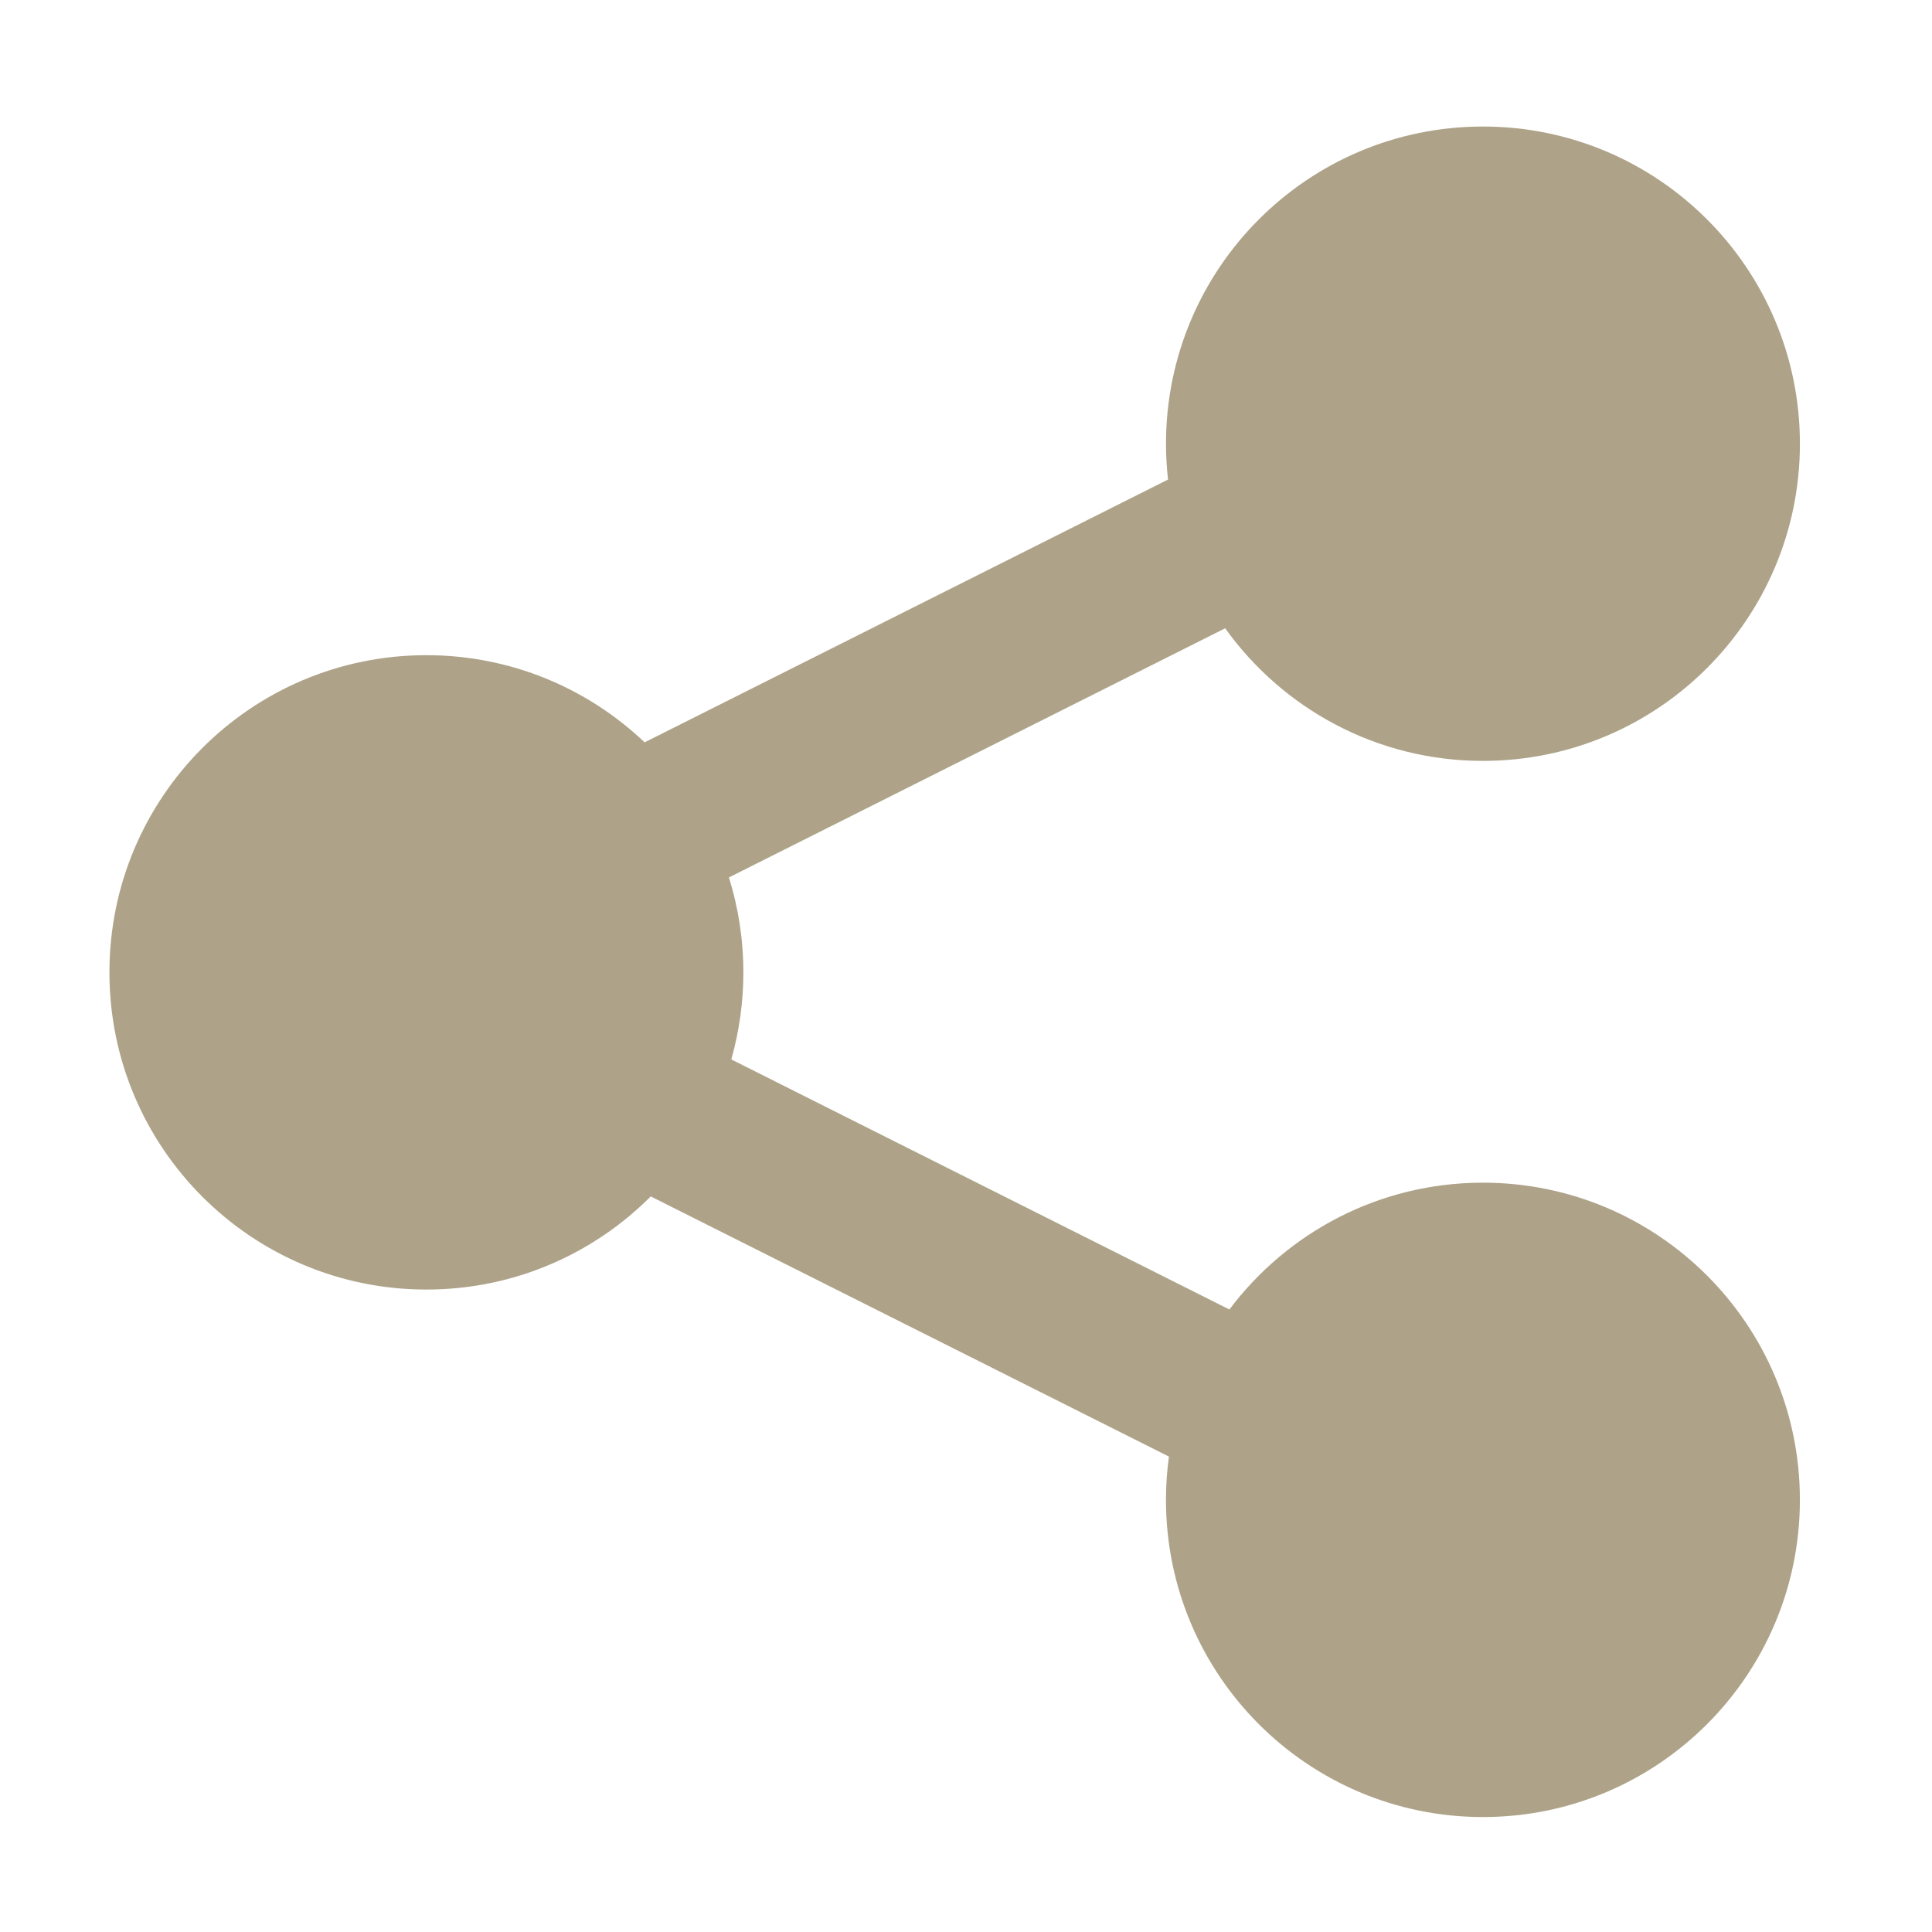
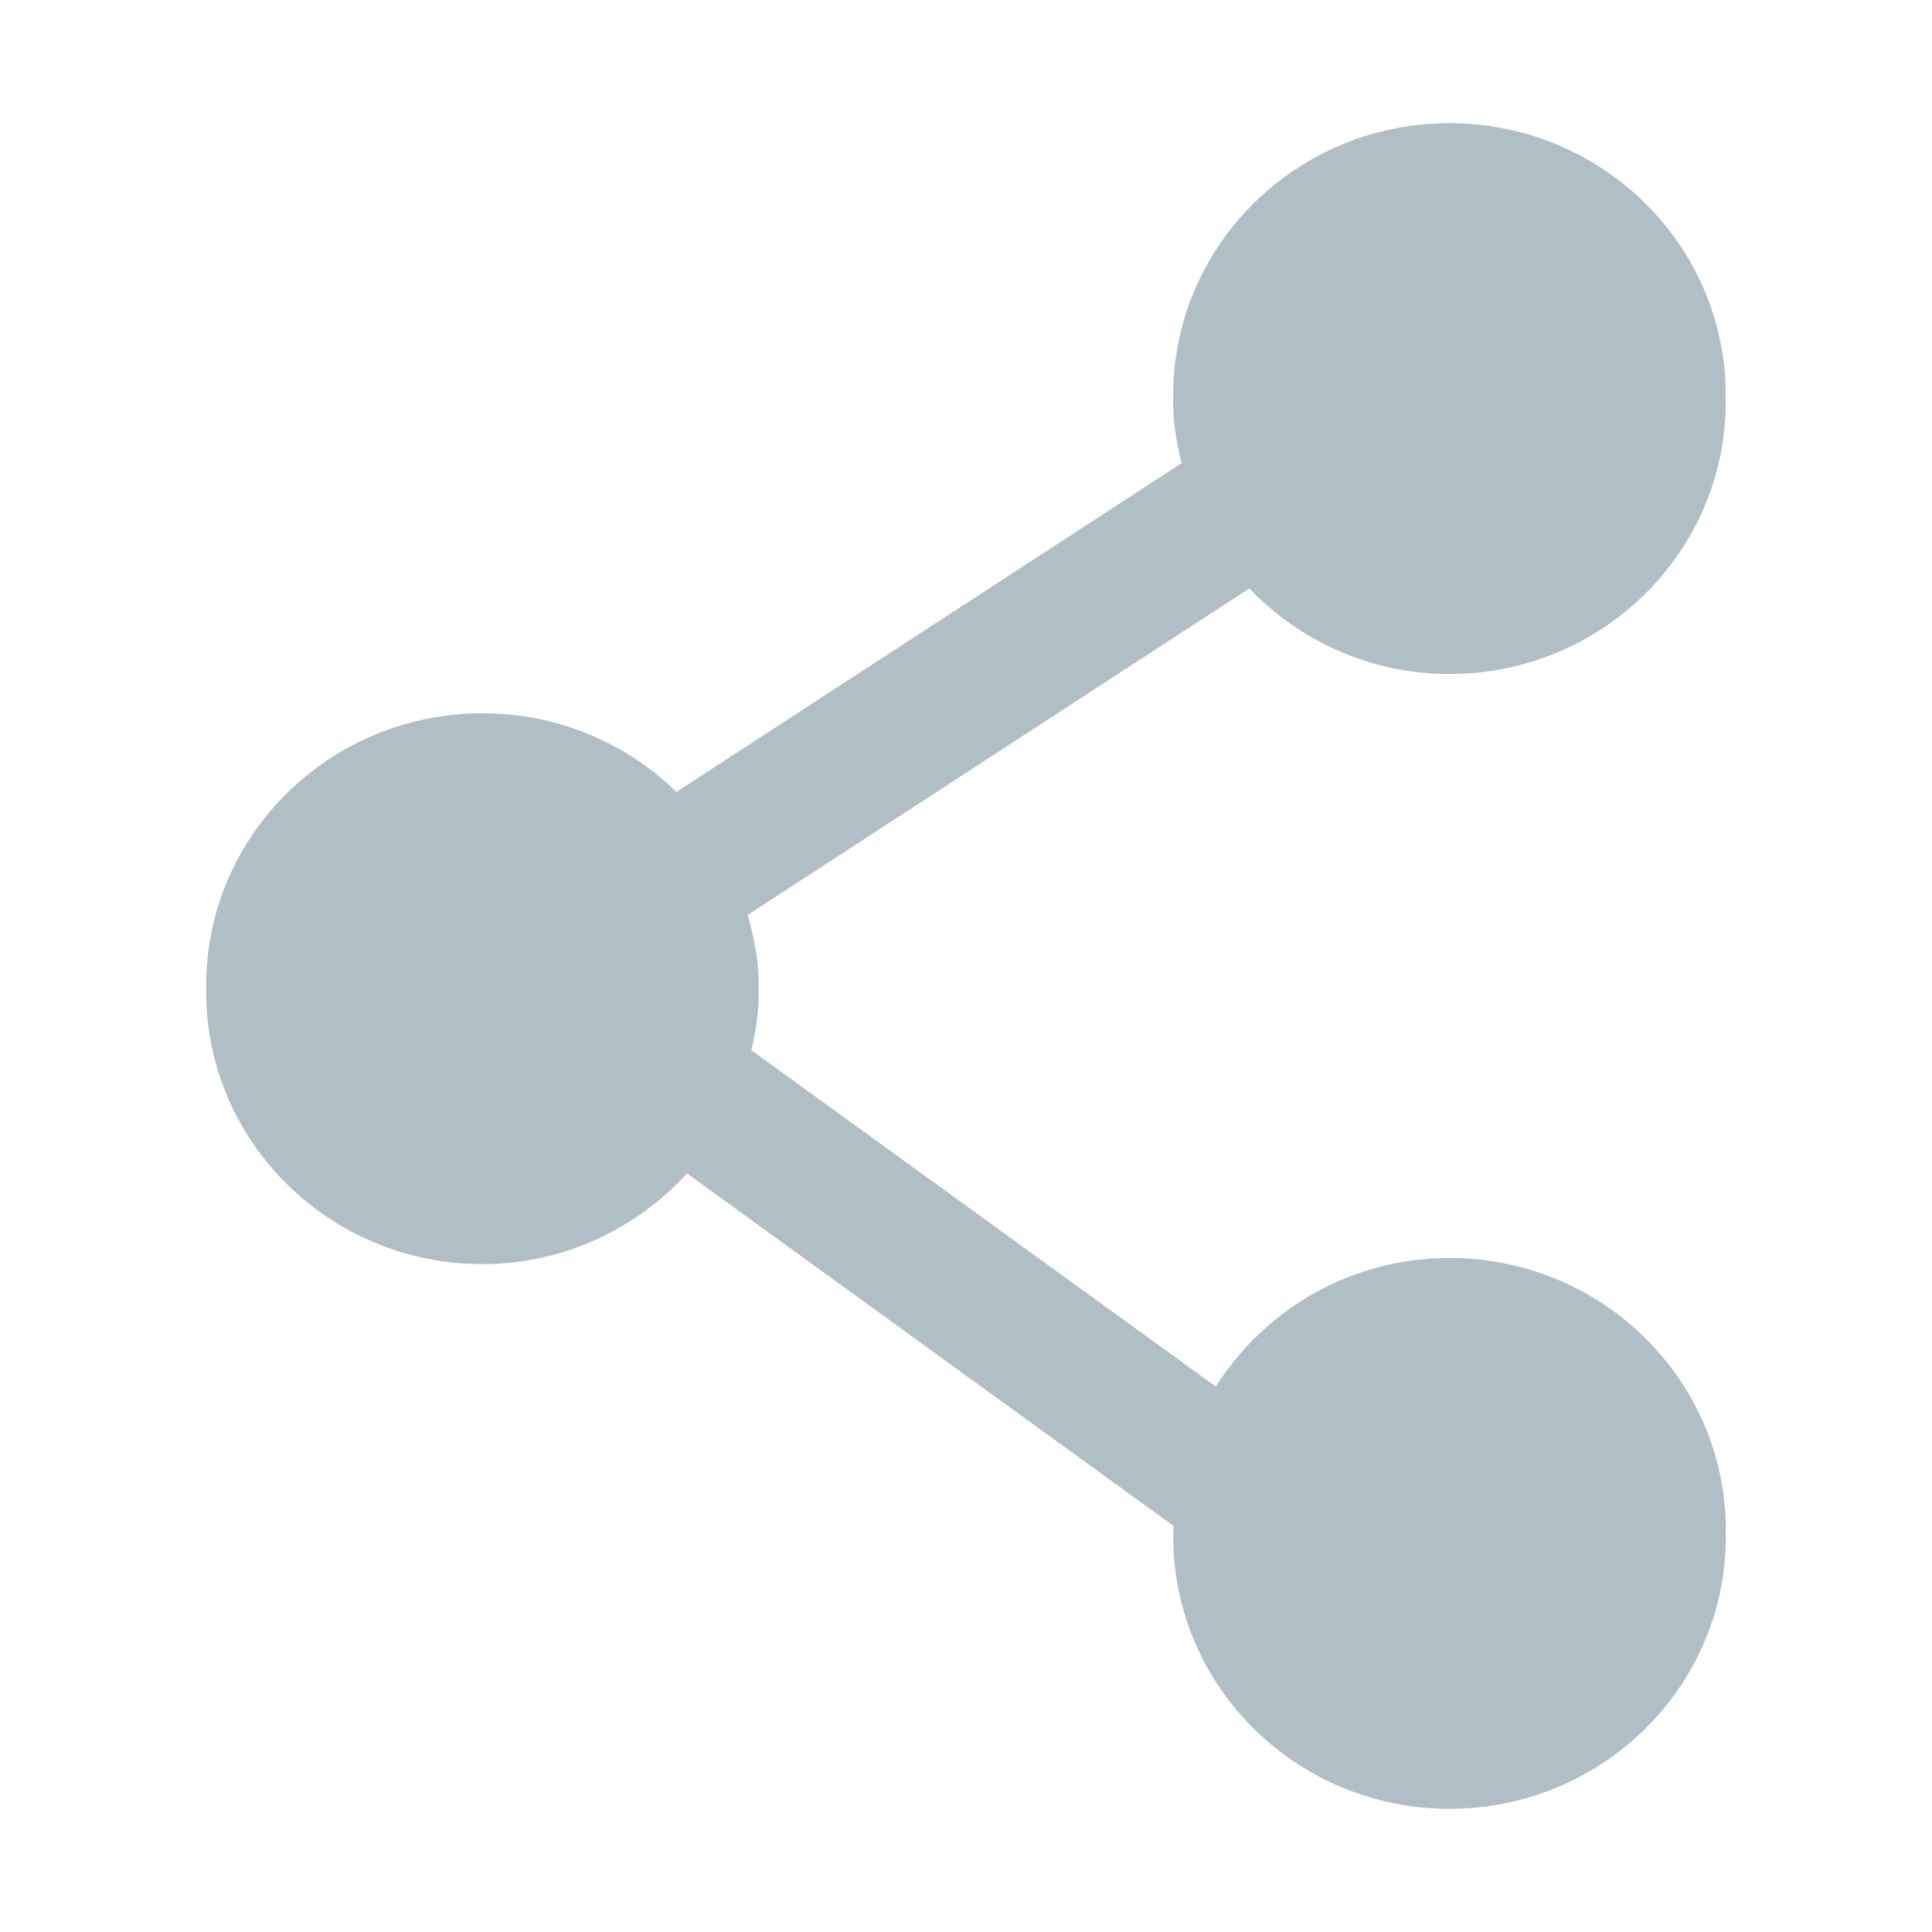
- <svg xmlns="http://www.w3.org/2000/svg" t="1563961503963" class="icon" viewBox="0 0 1024 1024" version="1.1" p-id="2528" width="200" height="200">
+ <svg xmlns="http://www.w3.org/2000/svg" t="1565405693347" class="icon" viewBox="0 0 1024 1024" version="1.1" p-id="3481" width="200" height="200">
  <defs>
    <style type="text/css" />
  </defs>
-   <path d="M785.997 626.842c-54.948 0-103.736 26.404-134.385 67.22L387.594 561.51a168.284 168.284 0 0 0 6.405-46.136c0-17.526-2.683-34.422-7.654-50.309l263.02-132.055c30.484 42.552 80.317 70.282 136.632 70.282 92.785 0 167.997-75.264 167.997-168.115 0-92.846-75.218-168.115-167.997-168.115-92.785 0-167.997 75.269-167.997 168.115 0 6.426 0.374 12.759 1.075 18.995L341.663 393.457c-30.121-28.626-70.845-46.198-115.666-46.198-92.785 0-167.997 75.264-167.997 168.115s75.213 168.115 167.997 168.115c46.454 0 88.499-18.867 118.912-49.362l274.647 137.887c-1.024 7.501-1.567 15.155-1.567 22.943 0 92.846 75.213 168.115 167.997 168.115s167.997-75.264 167.997-168.115c0.01-92.851-75.197-168.115-167.987-168.115z" fill="#aea389" p-id="2529" />
+   <path d="M768.213 357.231c80.913 0 146.471-64.66 146.471-144.404 0-0.506-0.174-1.064-0.174-1.57 0-0.612 0.174-1.108 0.174-1.615 0-79.744-65.557-144.351-146.471-144.351-80.863 0-146.421 64.607-146.421 144.351 0 0.672 0.106 1.17 0.106 1.841 0 0.507-0.106 0.952-0.106 1.344 0 11.333 1.833 22.17 4.467 32.666L358.548 419.717c-26.471-25.737-62.767-41.661-102.796-41.661-80.931 0-146.489 64.617-146.489 144.361 0 0.558 0.157 1.064 0.157 1.622 0 0.559-0.157 1.065-0.157 1.554 0 79.744 65.558 144.412 146.489 144.412 43.153 0 81.577-18.81 108.379-48.074L622.071 808.835c-0.122 0.786-0.228 1.501-0.228 2.338 0 0.507 0.158 1.064 0.158 1.571-0.052 0.558-0.158 1.116-0.158 1.622 0 79.728 65.559 144.343 146.421 144.343 80.913 0 146.471-64.616 146.471-144.343 0-0.558-0.174-1.116-0.174-1.622 0-0.507 0.174-1.117 0.174-1.571 0-79.745-65.557-144.413-146.471-144.413-52.384 0-98.015 27.361-123.858 68.141L398.246 556.636c2.303-10.034 3.908-20.258 3.908-30.99 0-0.489-0.105-0.942-0.105-1.396 0-0.611 0.105-1.17 0.105-1.78 0-13.061-2.444-25.519-5.863-37.526l265.861-173.055C688.798 339.641 726.333 357.231 768.213 357.231L768.213 357.231zM768.213 357.231" p-id="3482" fill="#B0BEC5" />
</svg>
